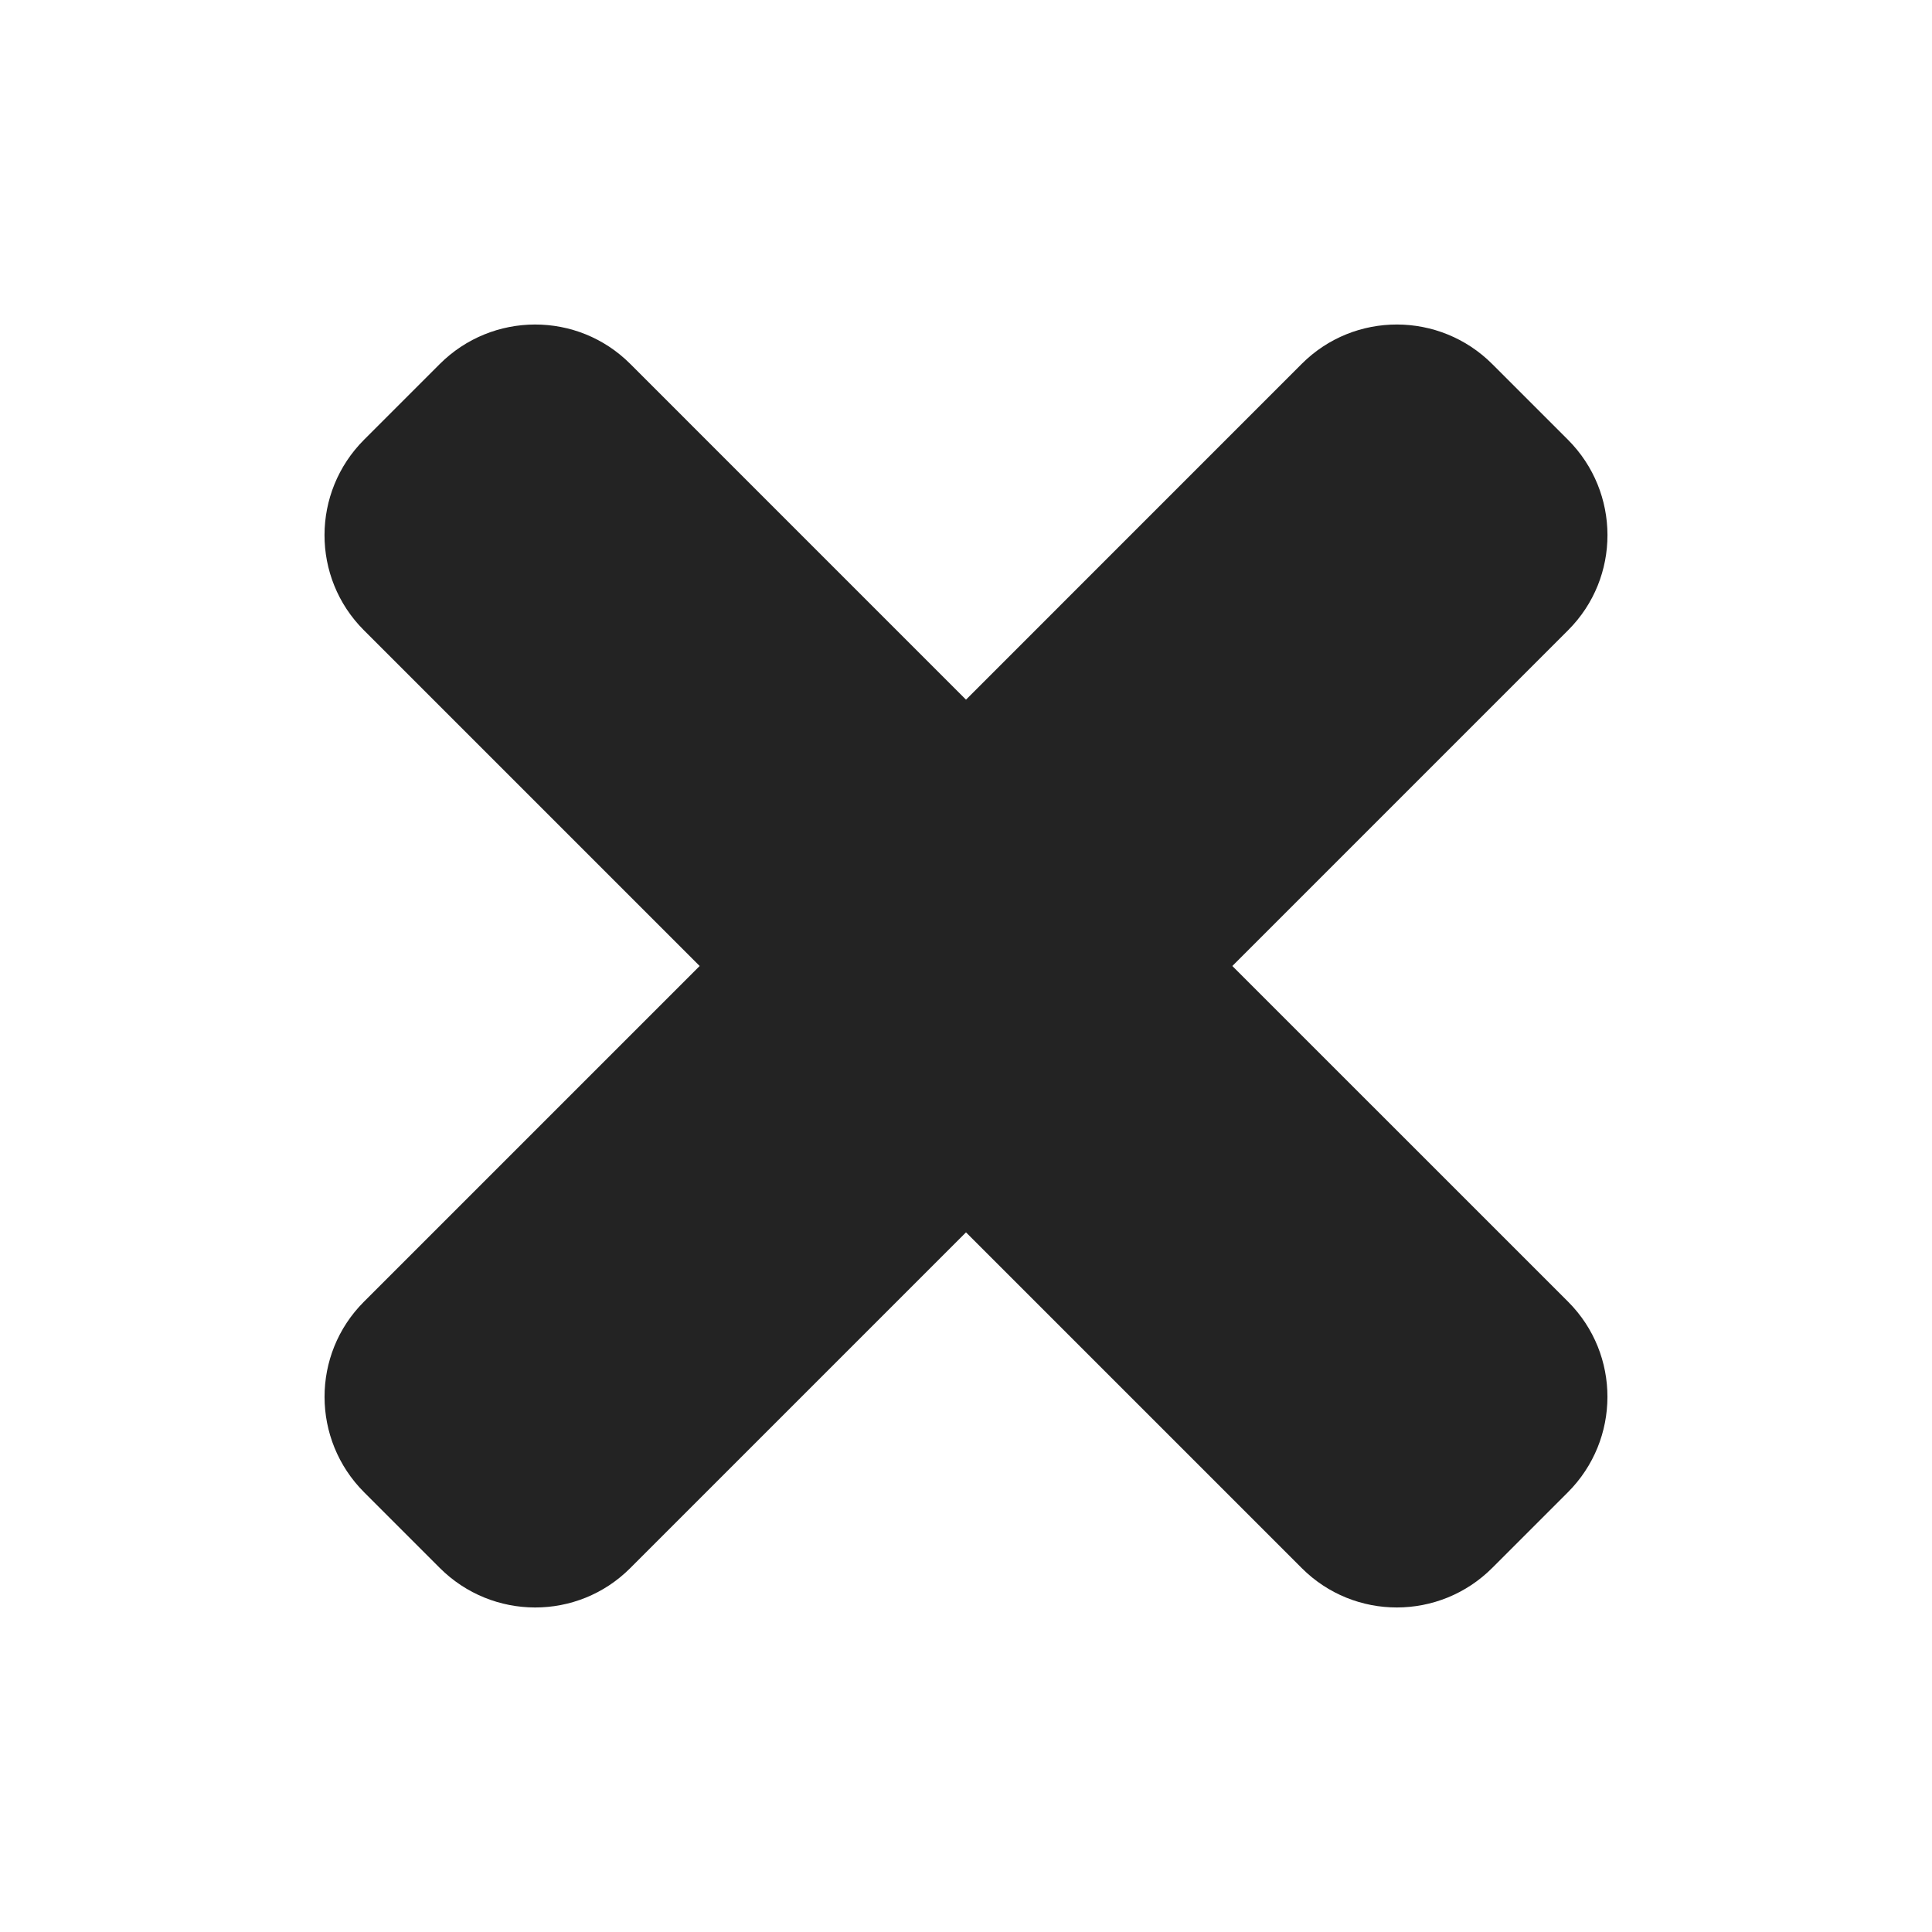
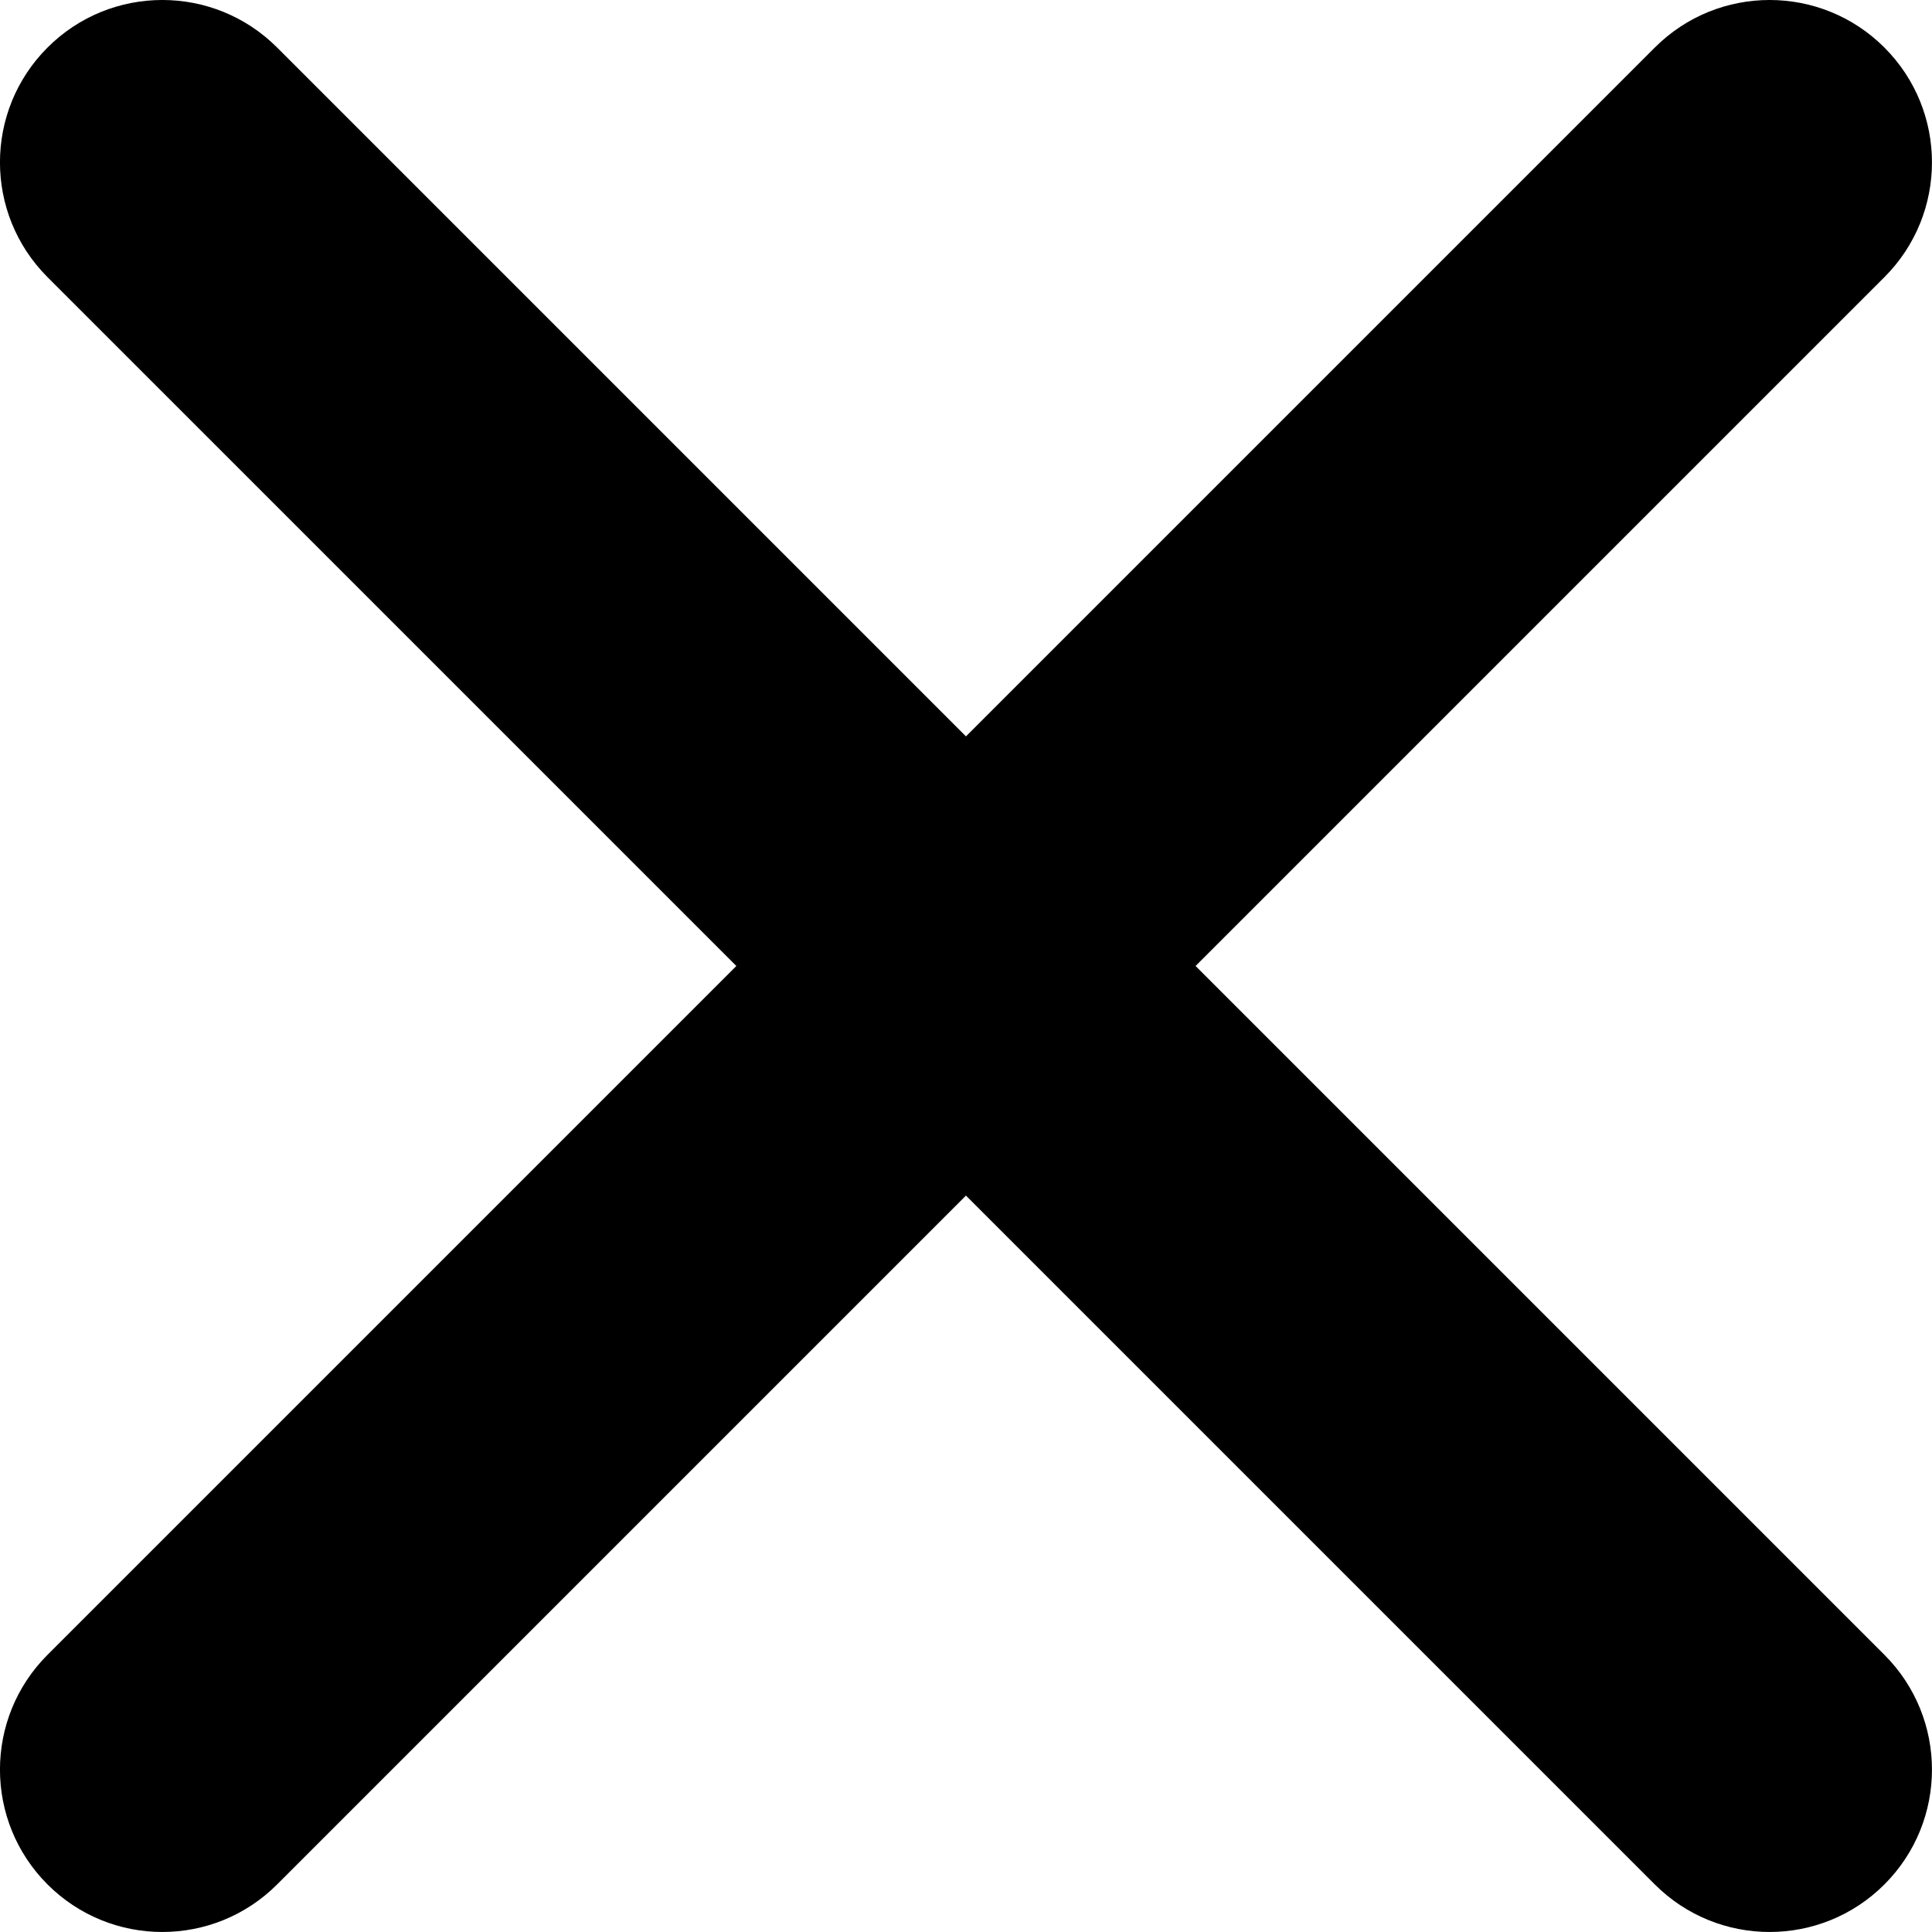
- <svg xmlns="http://www.w3.org/2000/svg" enable-background="new 0 0 128 128" height="128px" id="Layer_1" version="1.1" viewBox="0 0 128 128" width="128px" xml:space="preserve">
-   <path d="M81.646,64l22.248-22.249c3.48-3.48,3.474-9.131-0.019-12.623l-5.006-5.005  c-3.489-3.49-9.142-3.499-12.622-0.019L64,46.354L41.753,24.106c-3.484-3.483-9.133-3.472-12.624,0.018l-5.005,5.005  c-3.491,3.492-3.501,9.14-0.018,12.623L46.354,64L24.108,86.246c-3.483,3.484-3.472,9.133,0.018,12.623l5.005,5.006  c3.492,3.492,9.14,3.502,12.623,0.018L64,81.647l22.247,22.246c3.48,3.481,9.131,3.475,12.622-0.019l5.006-5.006  c3.489-3.489,3.498-9.142,0.019-12.622L81.646,64z" fill="#232323" />
+ <svg xmlns="http://www.w3.org/2000/svg" enable-background="new 0 0 212.982 212.982" version="1.1" viewBox="0 0 212.982 212.982" xml:space="preserve">
+   <path d="m131.8 106.49l75.936-75.936c6.99-6.99 6.99-18.323 0-25.312-6.99-6.99-18.322-6.99-25.312 0l-75.937 75.937-75.937-75.938c-6.99-6.99-18.322-6.99-25.312 0-6.989 6.99-6.989 18.323 0 25.312l75.937 75.936-75.937 75.937c-6.989 6.99-6.989 18.323 0 25.312 6.99 6.99 18.322 6.99 25.312 0l75.937-75.937 75.937 75.937c6.989 6.99 18.322 6.99 25.312 0s6.99-18.322 0-25.312l-75.936-75.936z" clip-rule="evenodd" fill-rule="evenodd" />
</svg>
